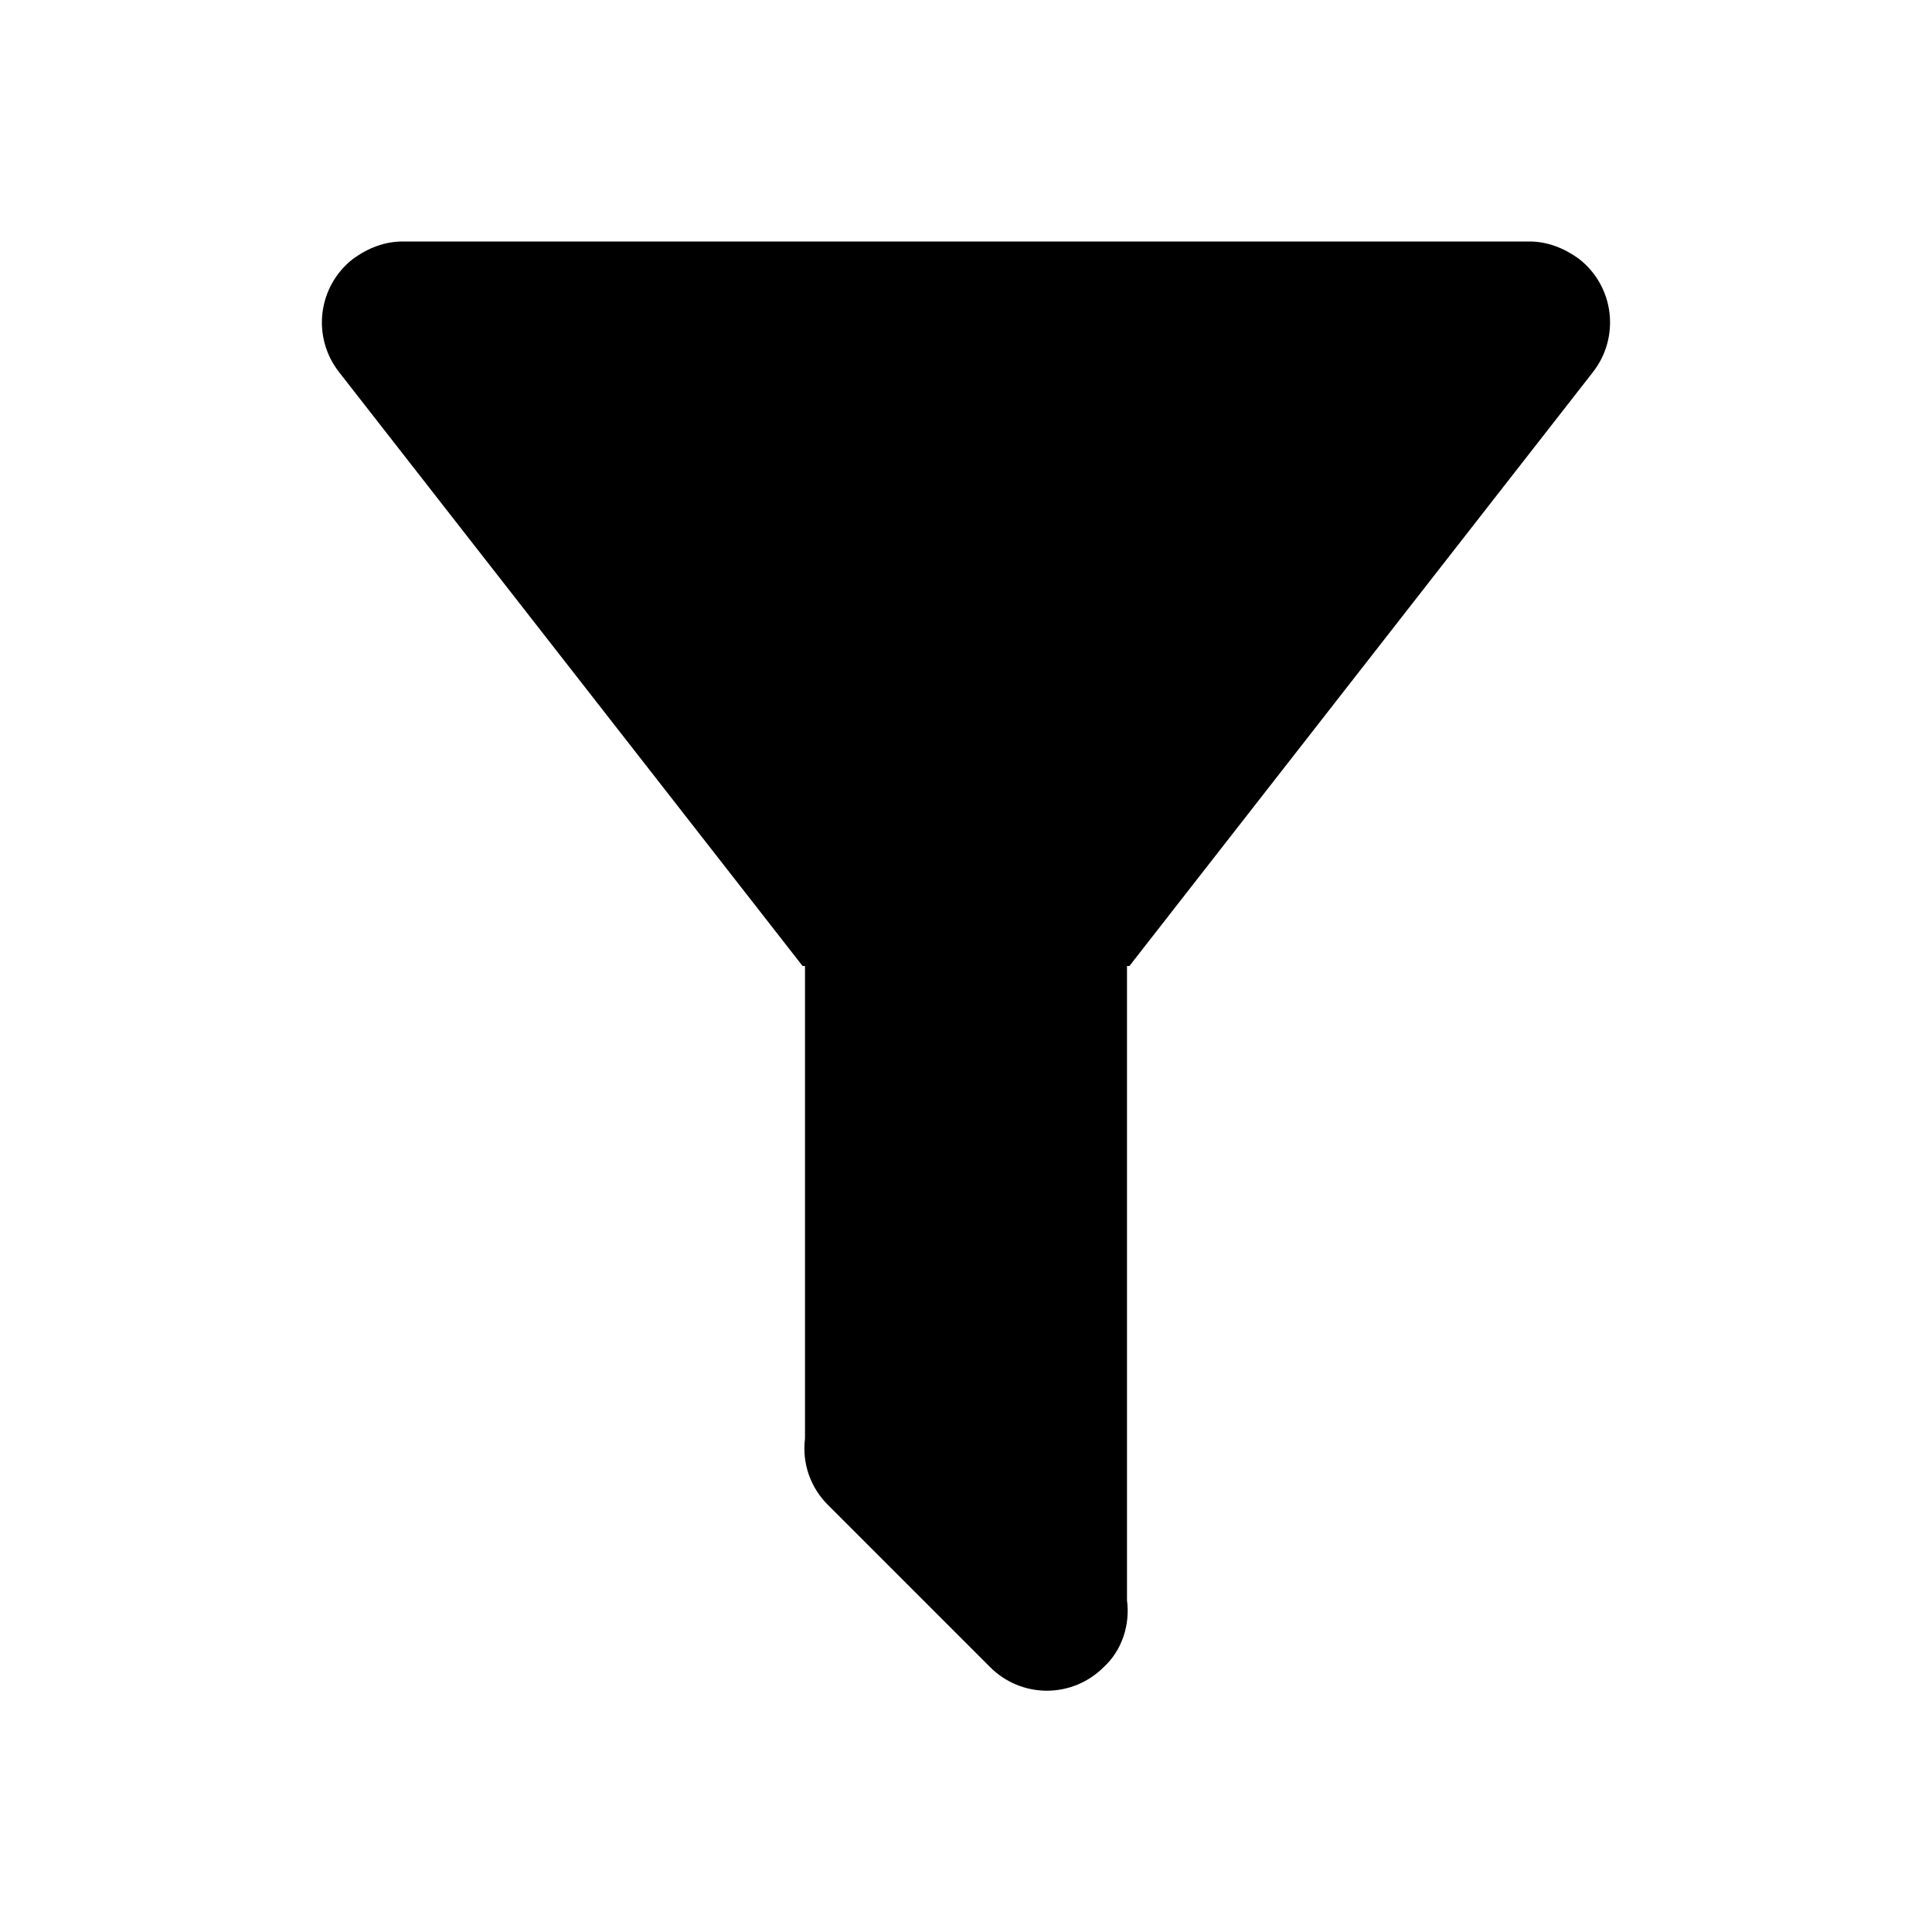
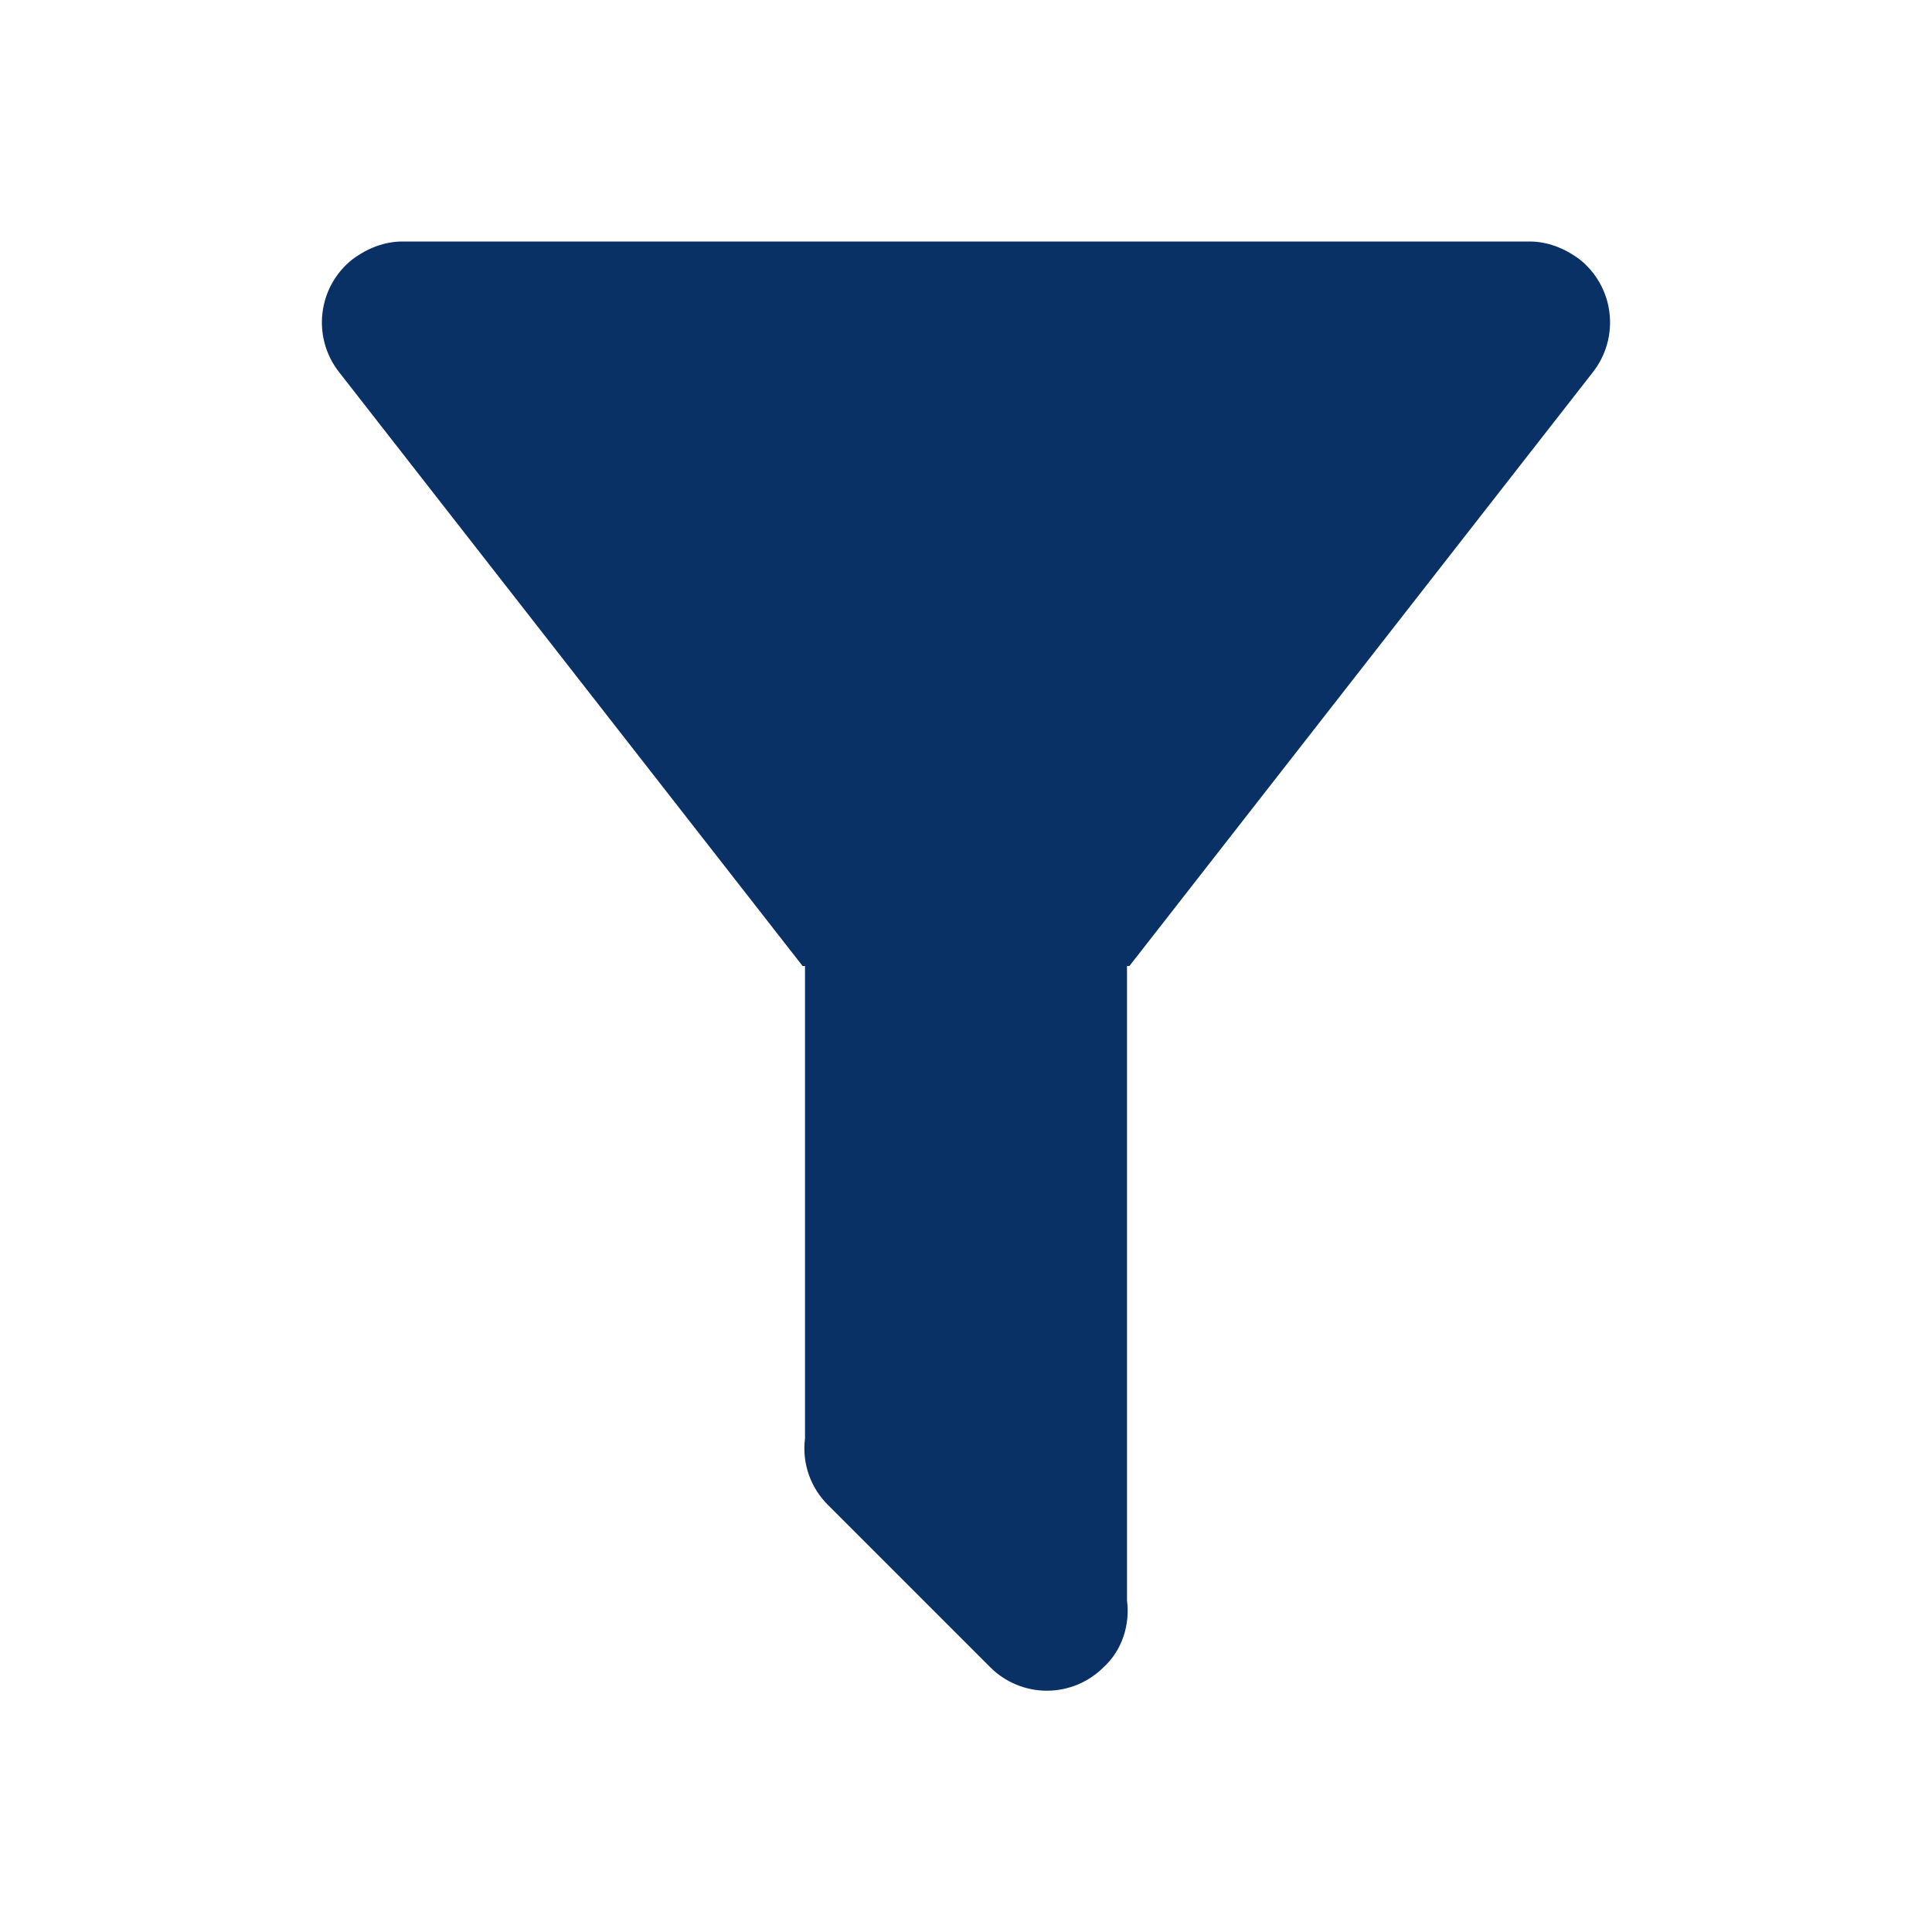
<svg xmlns="http://www.w3.org/2000/svg" width="36" height="36" viewBox="0 0 36 36" fill="none">
-   <path d="M21 18V29.82C21.06 30.27 20.91 30.75 20.565 31.065C20.426 31.204 20.261 31.314 20.08 31.39C19.898 31.465 19.704 31.504 19.507 31.504C19.311 31.504 19.116 31.465 18.935 31.39C18.753 31.314 18.588 31.204 18.45 31.065L15.435 28.05C15.271 27.89 15.147 27.694 15.071 27.478C14.996 27.262 14.971 27.032 15 26.805V18H14.955L6.315 6.93C6.071 6.617 5.961 6.221 6.009 5.827C6.057 5.434 6.258 5.075 6.57 4.83C6.855 4.62 7.17 4.5 7.5 4.5H28.5C28.83 4.5 29.145 4.62 29.43 4.83C29.741 5.075 29.943 5.434 29.99 5.827C30.038 6.221 29.928 6.617 29.685 6.93L21.045 18H21Z" fill="black" />
+   <path d="M21 18V29.82C21.06 30.27 20.91 30.75 20.565 31.065C20.426 31.204 20.261 31.314 20.08 31.39C19.898 31.465 19.704 31.504 19.507 31.504C19.311 31.504 19.116 31.465 18.935 31.39C18.753 31.314 18.588 31.204 18.45 31.065L15.435 28.05C15.271 27.89 15.147 27.694 15.071 27.478C14.996 27.262 14.971 27.032 15 26.805V18H14.955L6.315 6.93C6.071 6.617 5.961 6.221 6.009 5.827C6.057 5.434 6.258 5.075 6.57 4.83C6.855 4.62 7.17 4.5 7.5 4.5H28.5C28.83 4.5 29.145 4.62 29.43 4.83C29.741 5.075 29.943 5.434 29.99 5.827C30.038 6.221 29.928 6.617 29.685 6.93L21.045 18H21Z" fill="#093166" />
</svg>
